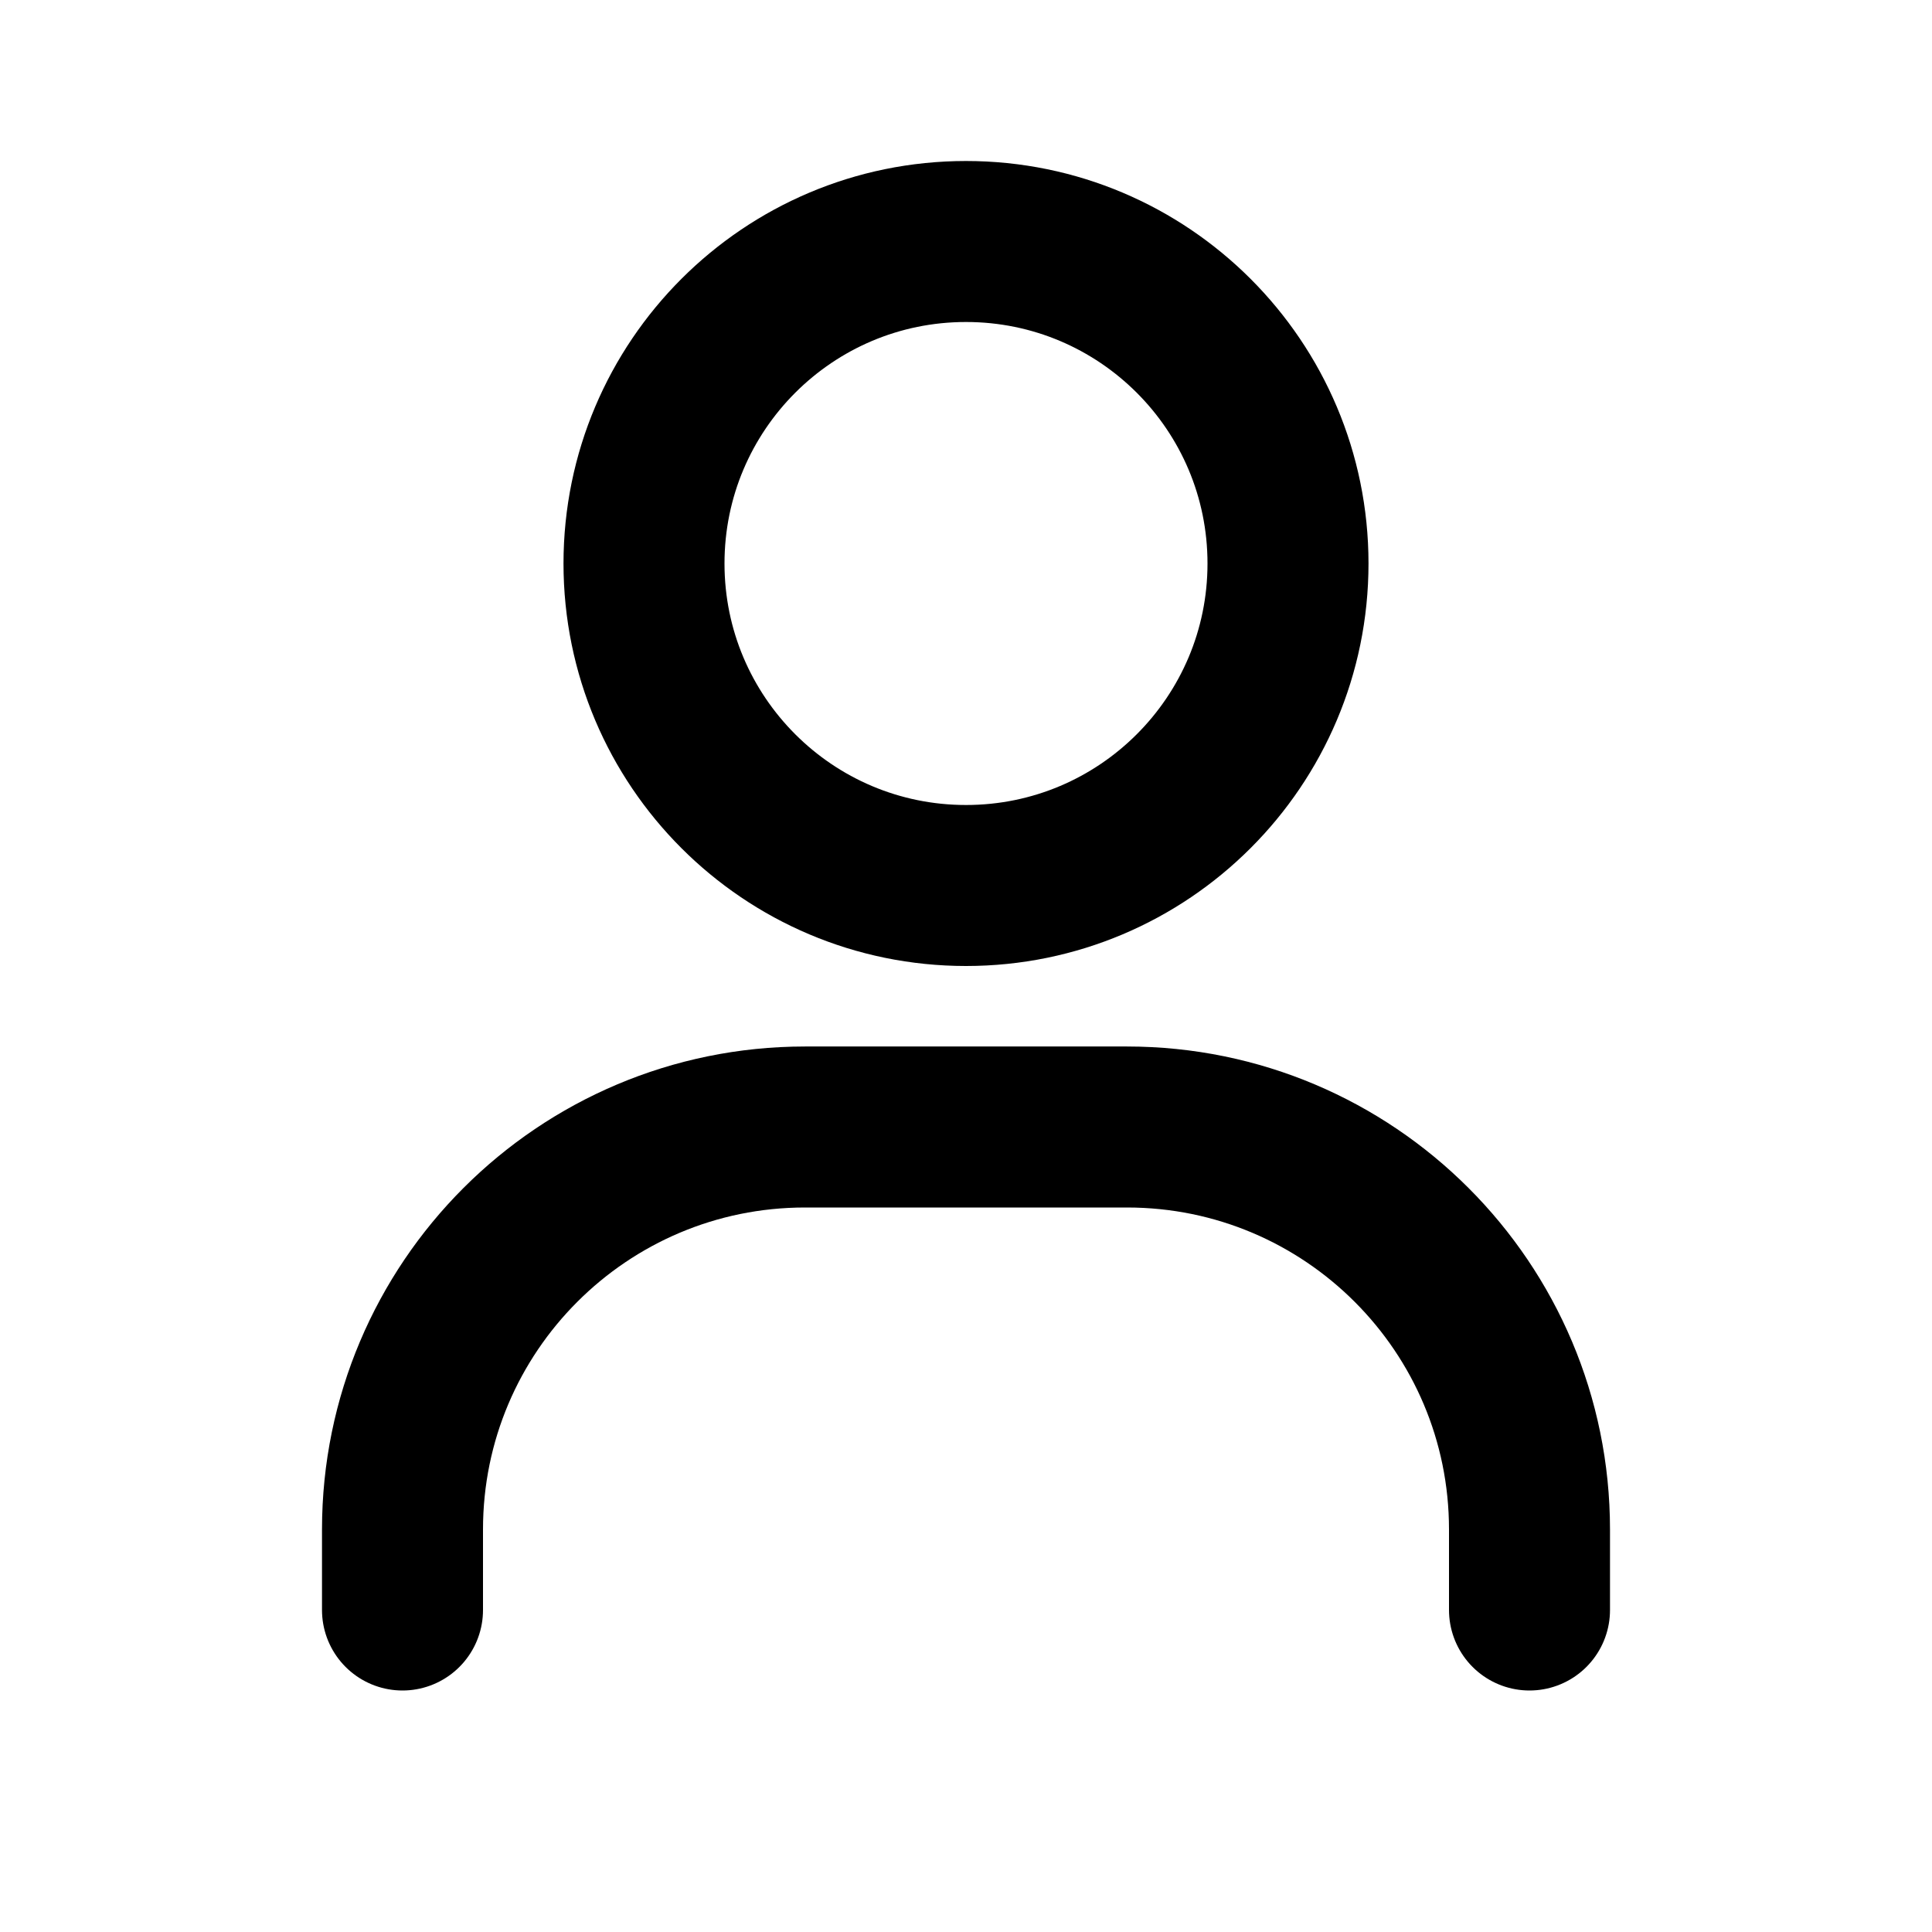
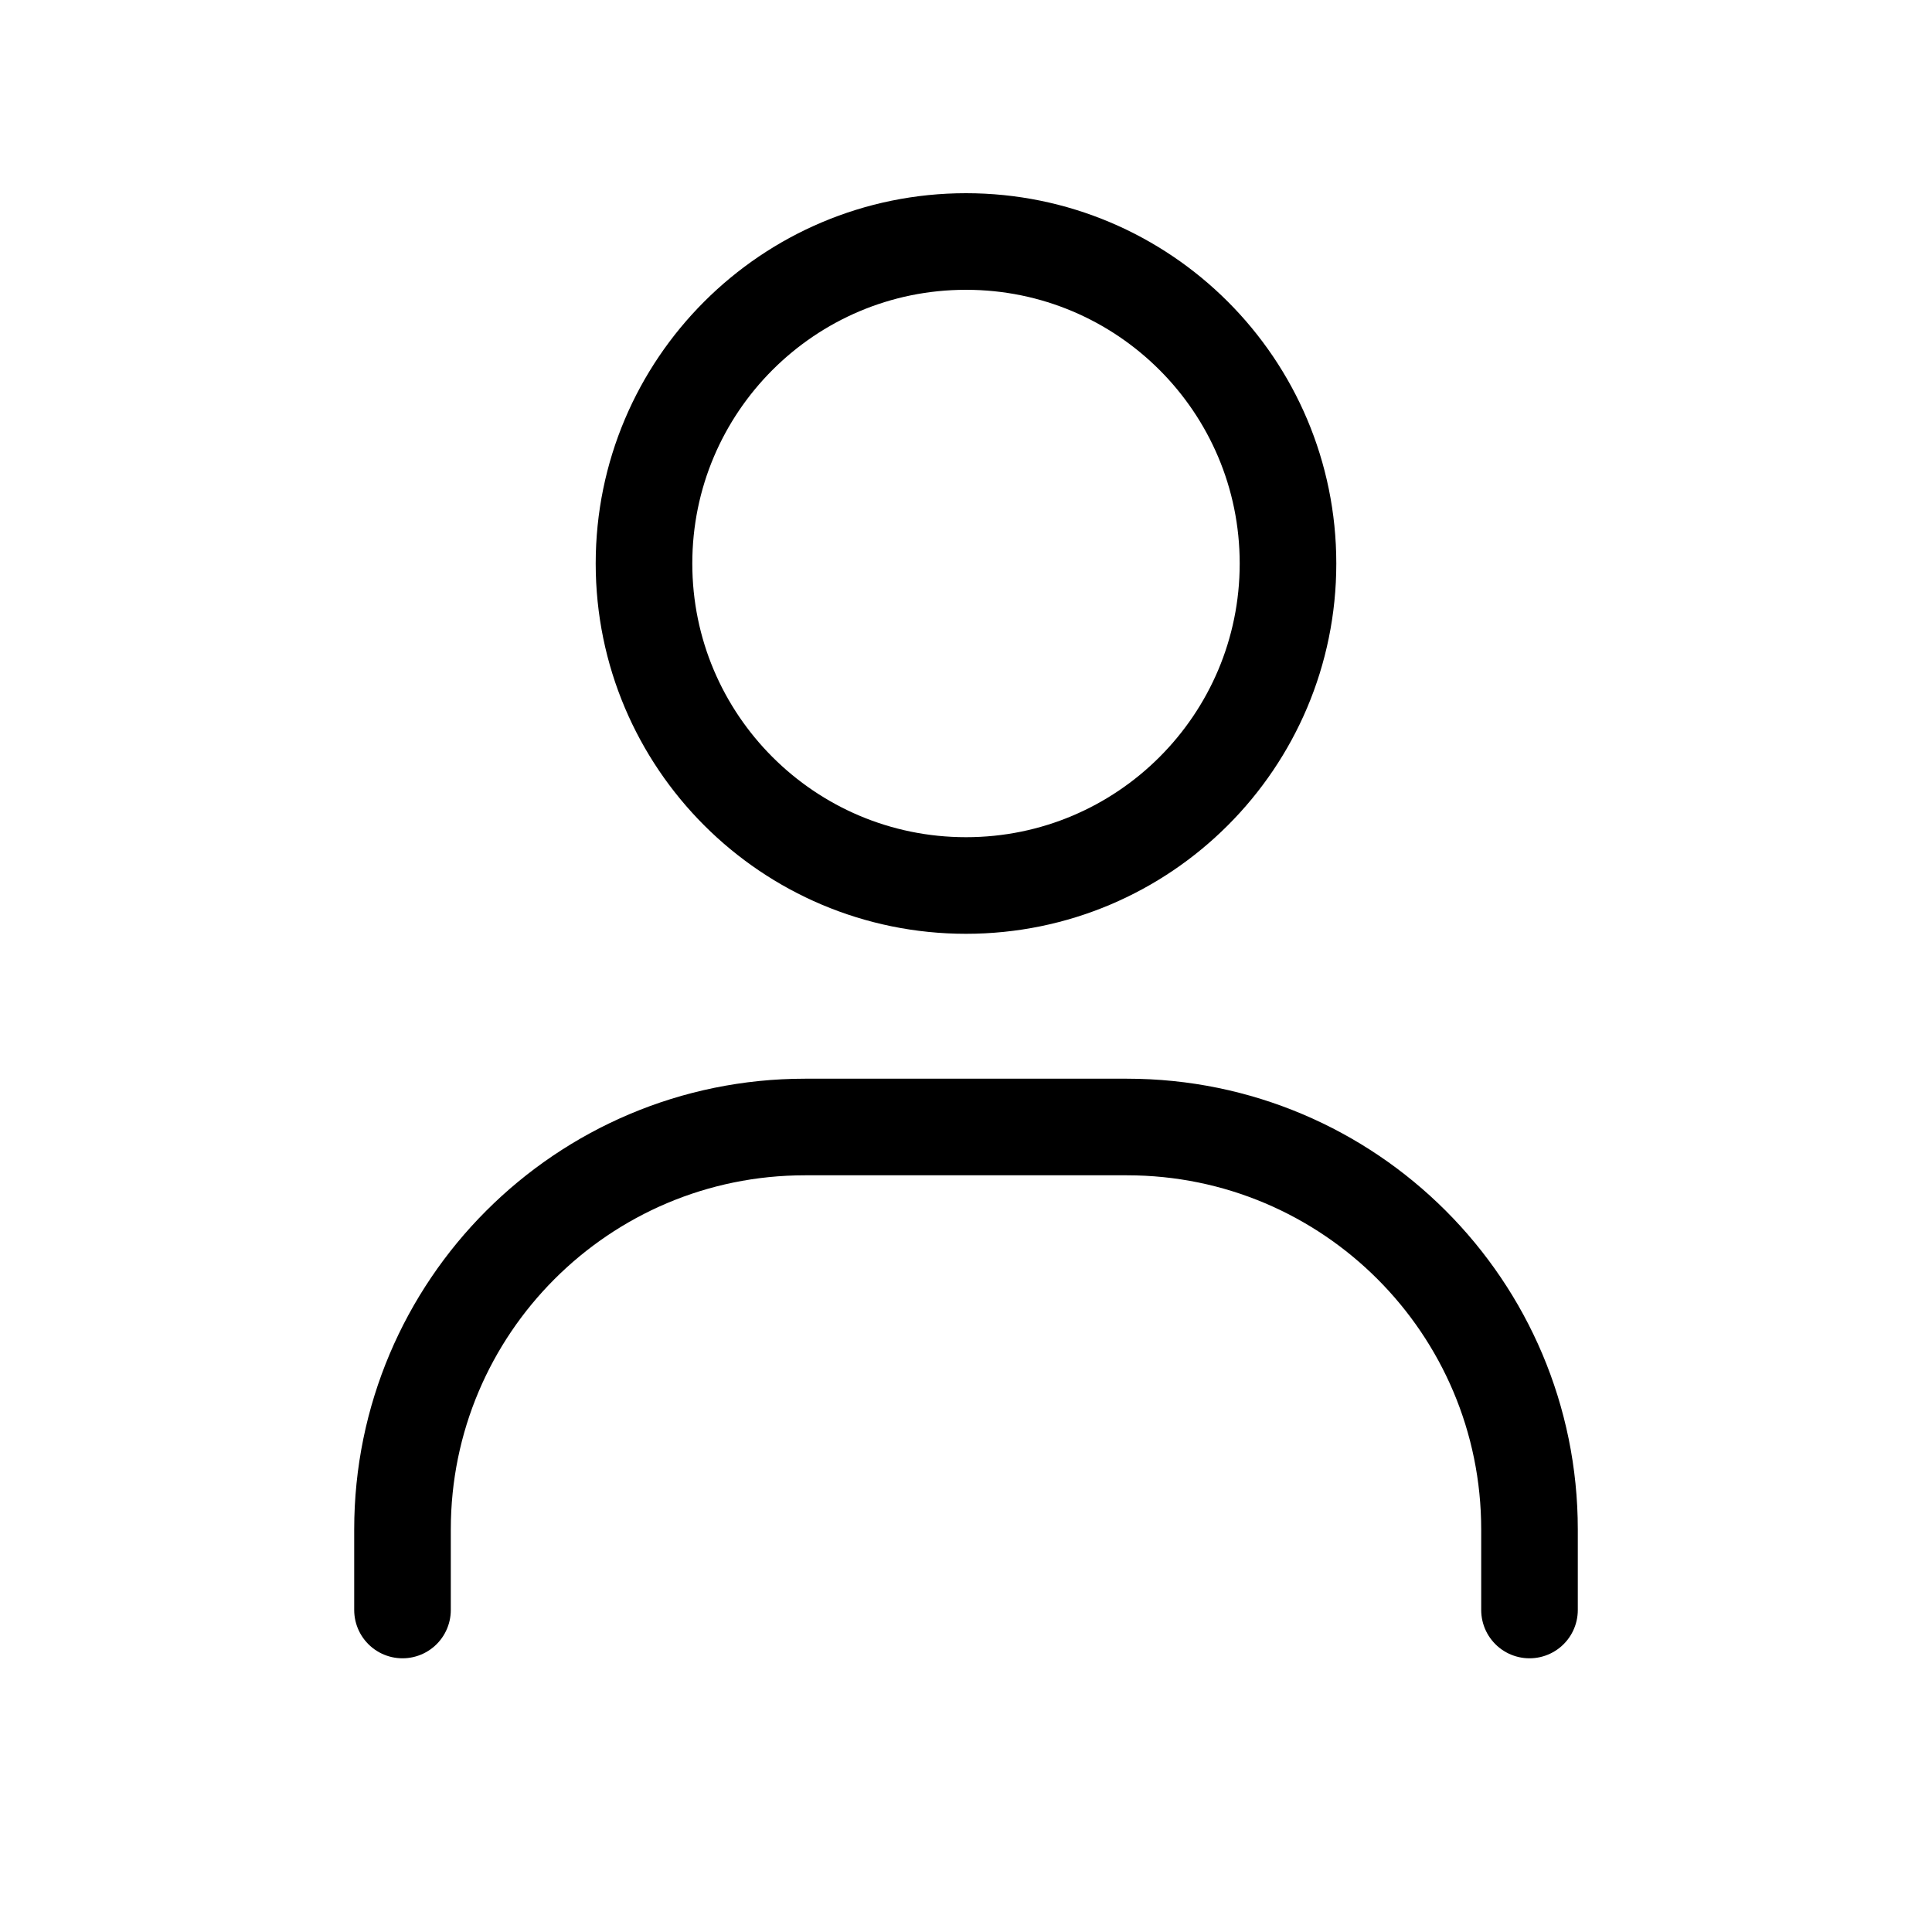
<svg xmlns="http://www.w3.org/2000/svg" width="26" height="26" viewBox="0 0 24 24" fill="none">
-   <path d="M5 20V19C5 16.239 7.239 14 10 14H14C16.761 14 19 16.239 19 19V20M16 7C16 9.209 14.209 11 12 11C9.791 11 8 9.209 8 7C8 4.791 9.791 3 12 3C14.209 3 16 4.791 16 7Z" stroke="#000000" stroke-width="2" stroke-linecap="round" stroke-linejoin="round" />
+   <path d="M5 20V19C5 16.239 7.239 14 10 14H14C16.761 14 19 16.239 19 19V20M16 7C16 9.209 14.209 11 12 11C9.791 11 8 9.209 8 7C8 4.791 9.791 3 12 3C14.209 3 16 4.791 16 7Z" stroke="#000000" stroke-width="1.2" stroke-linecap="round" stroke-linejoin="round" />
</svg>
